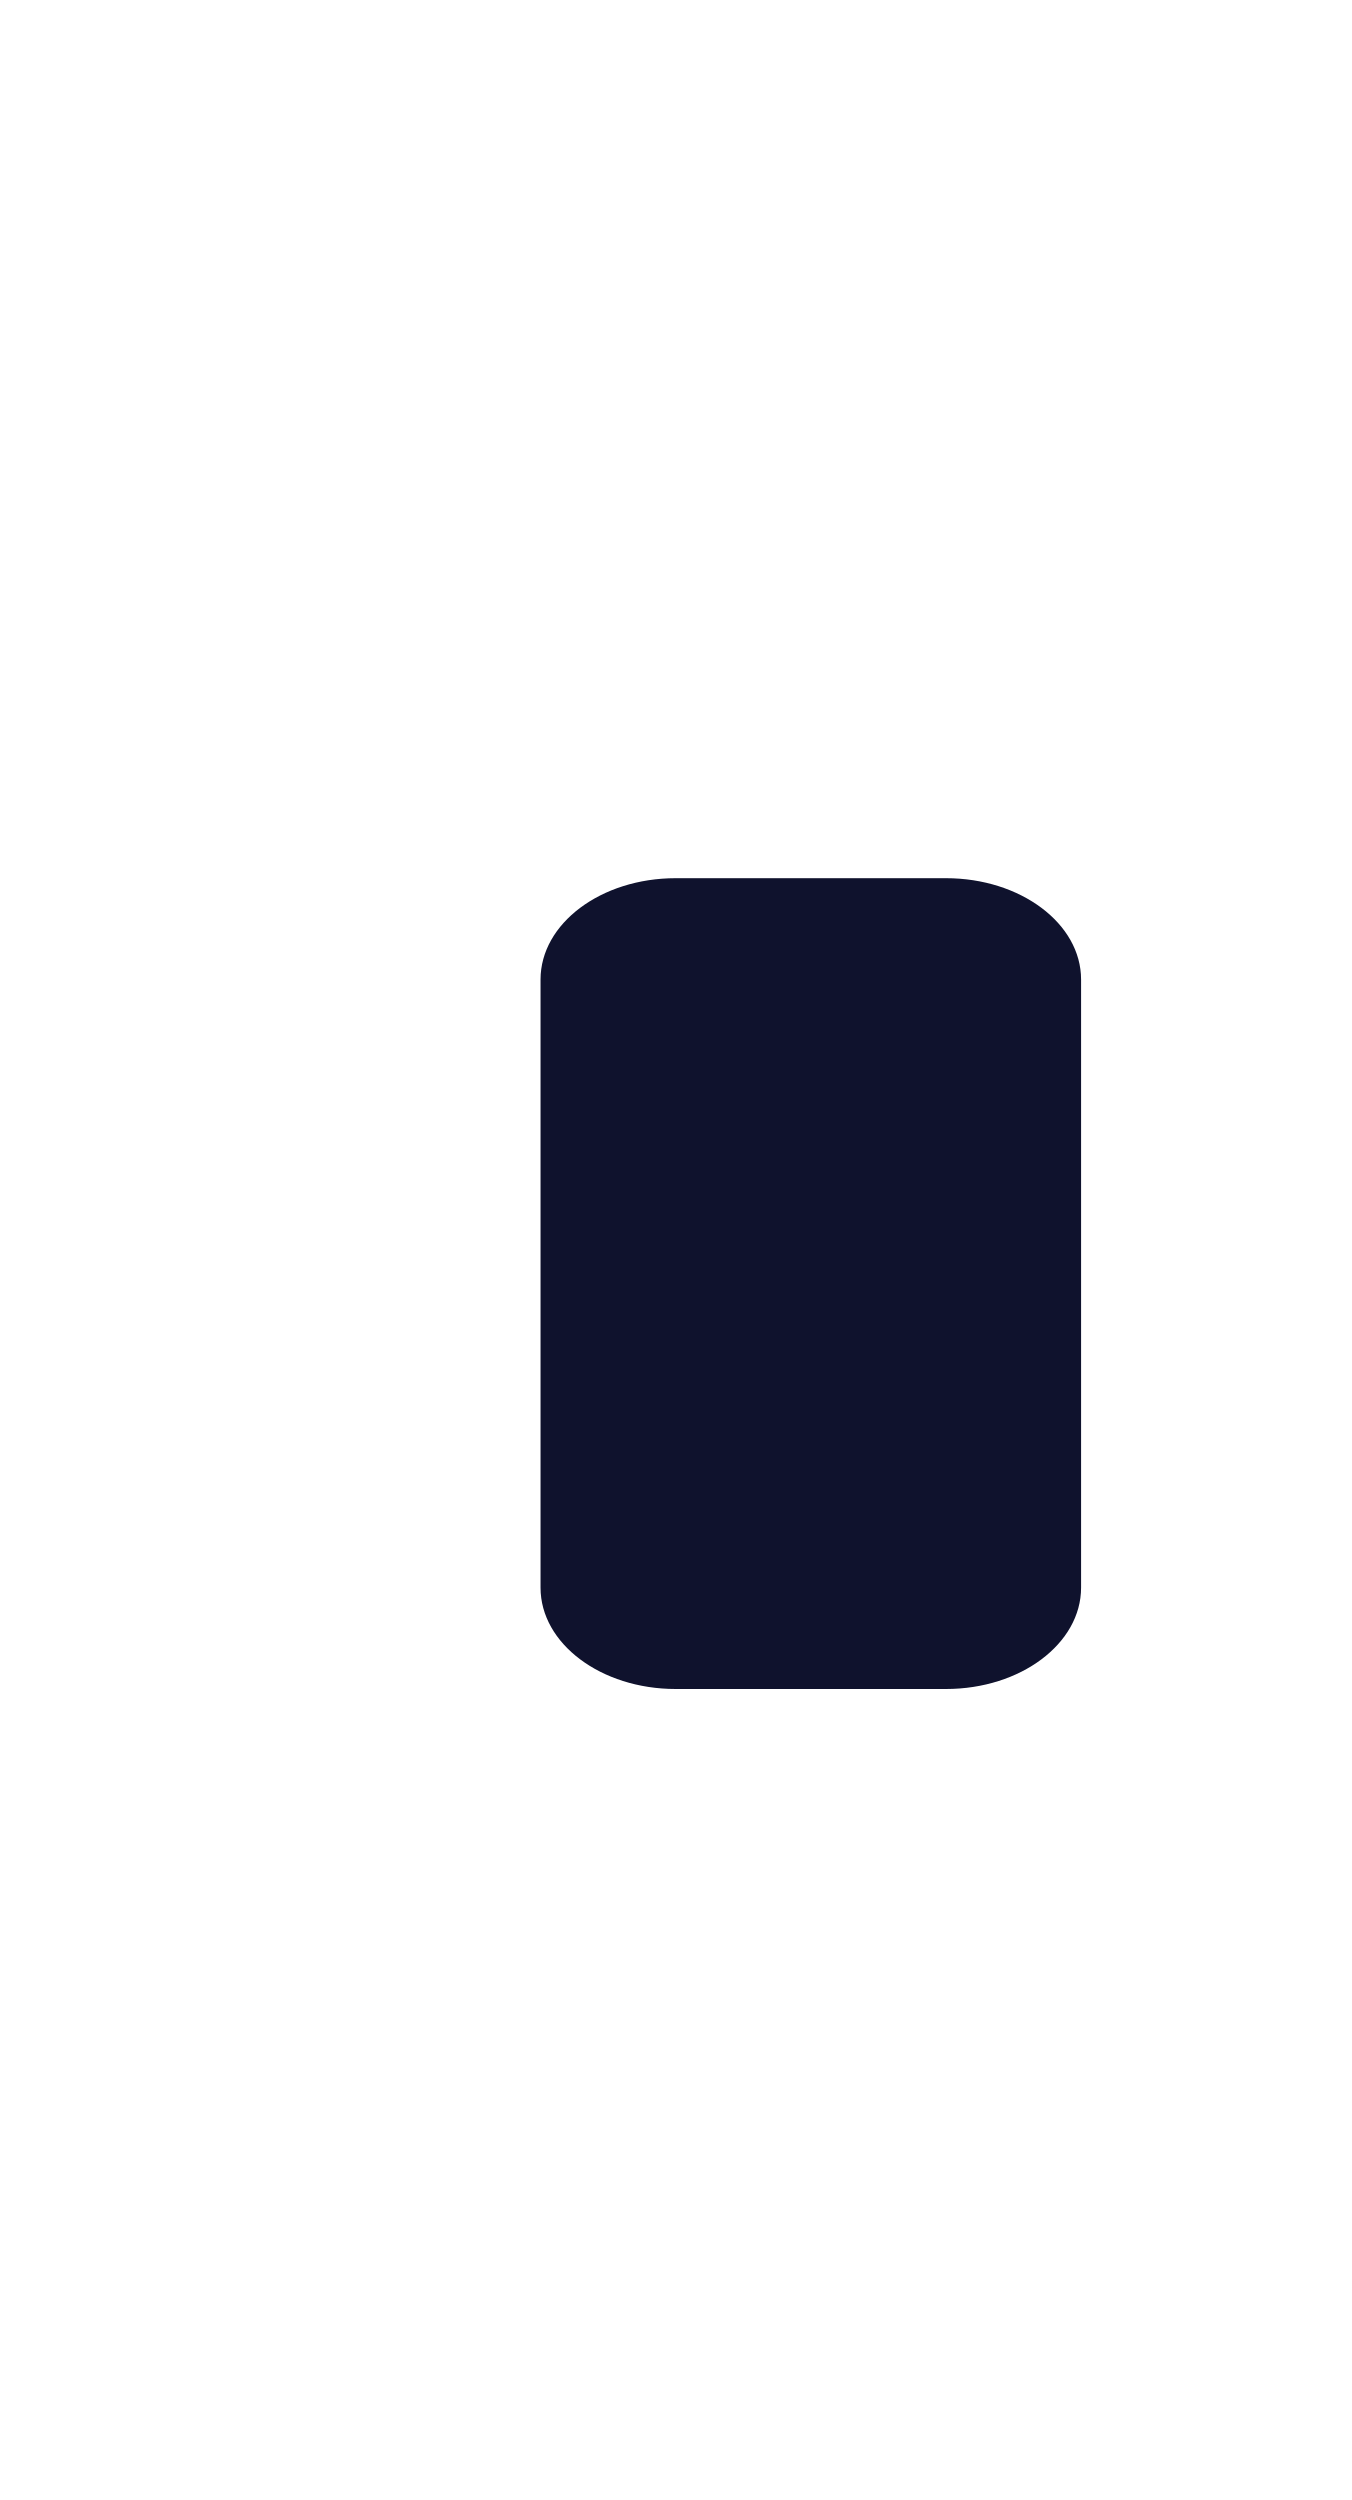
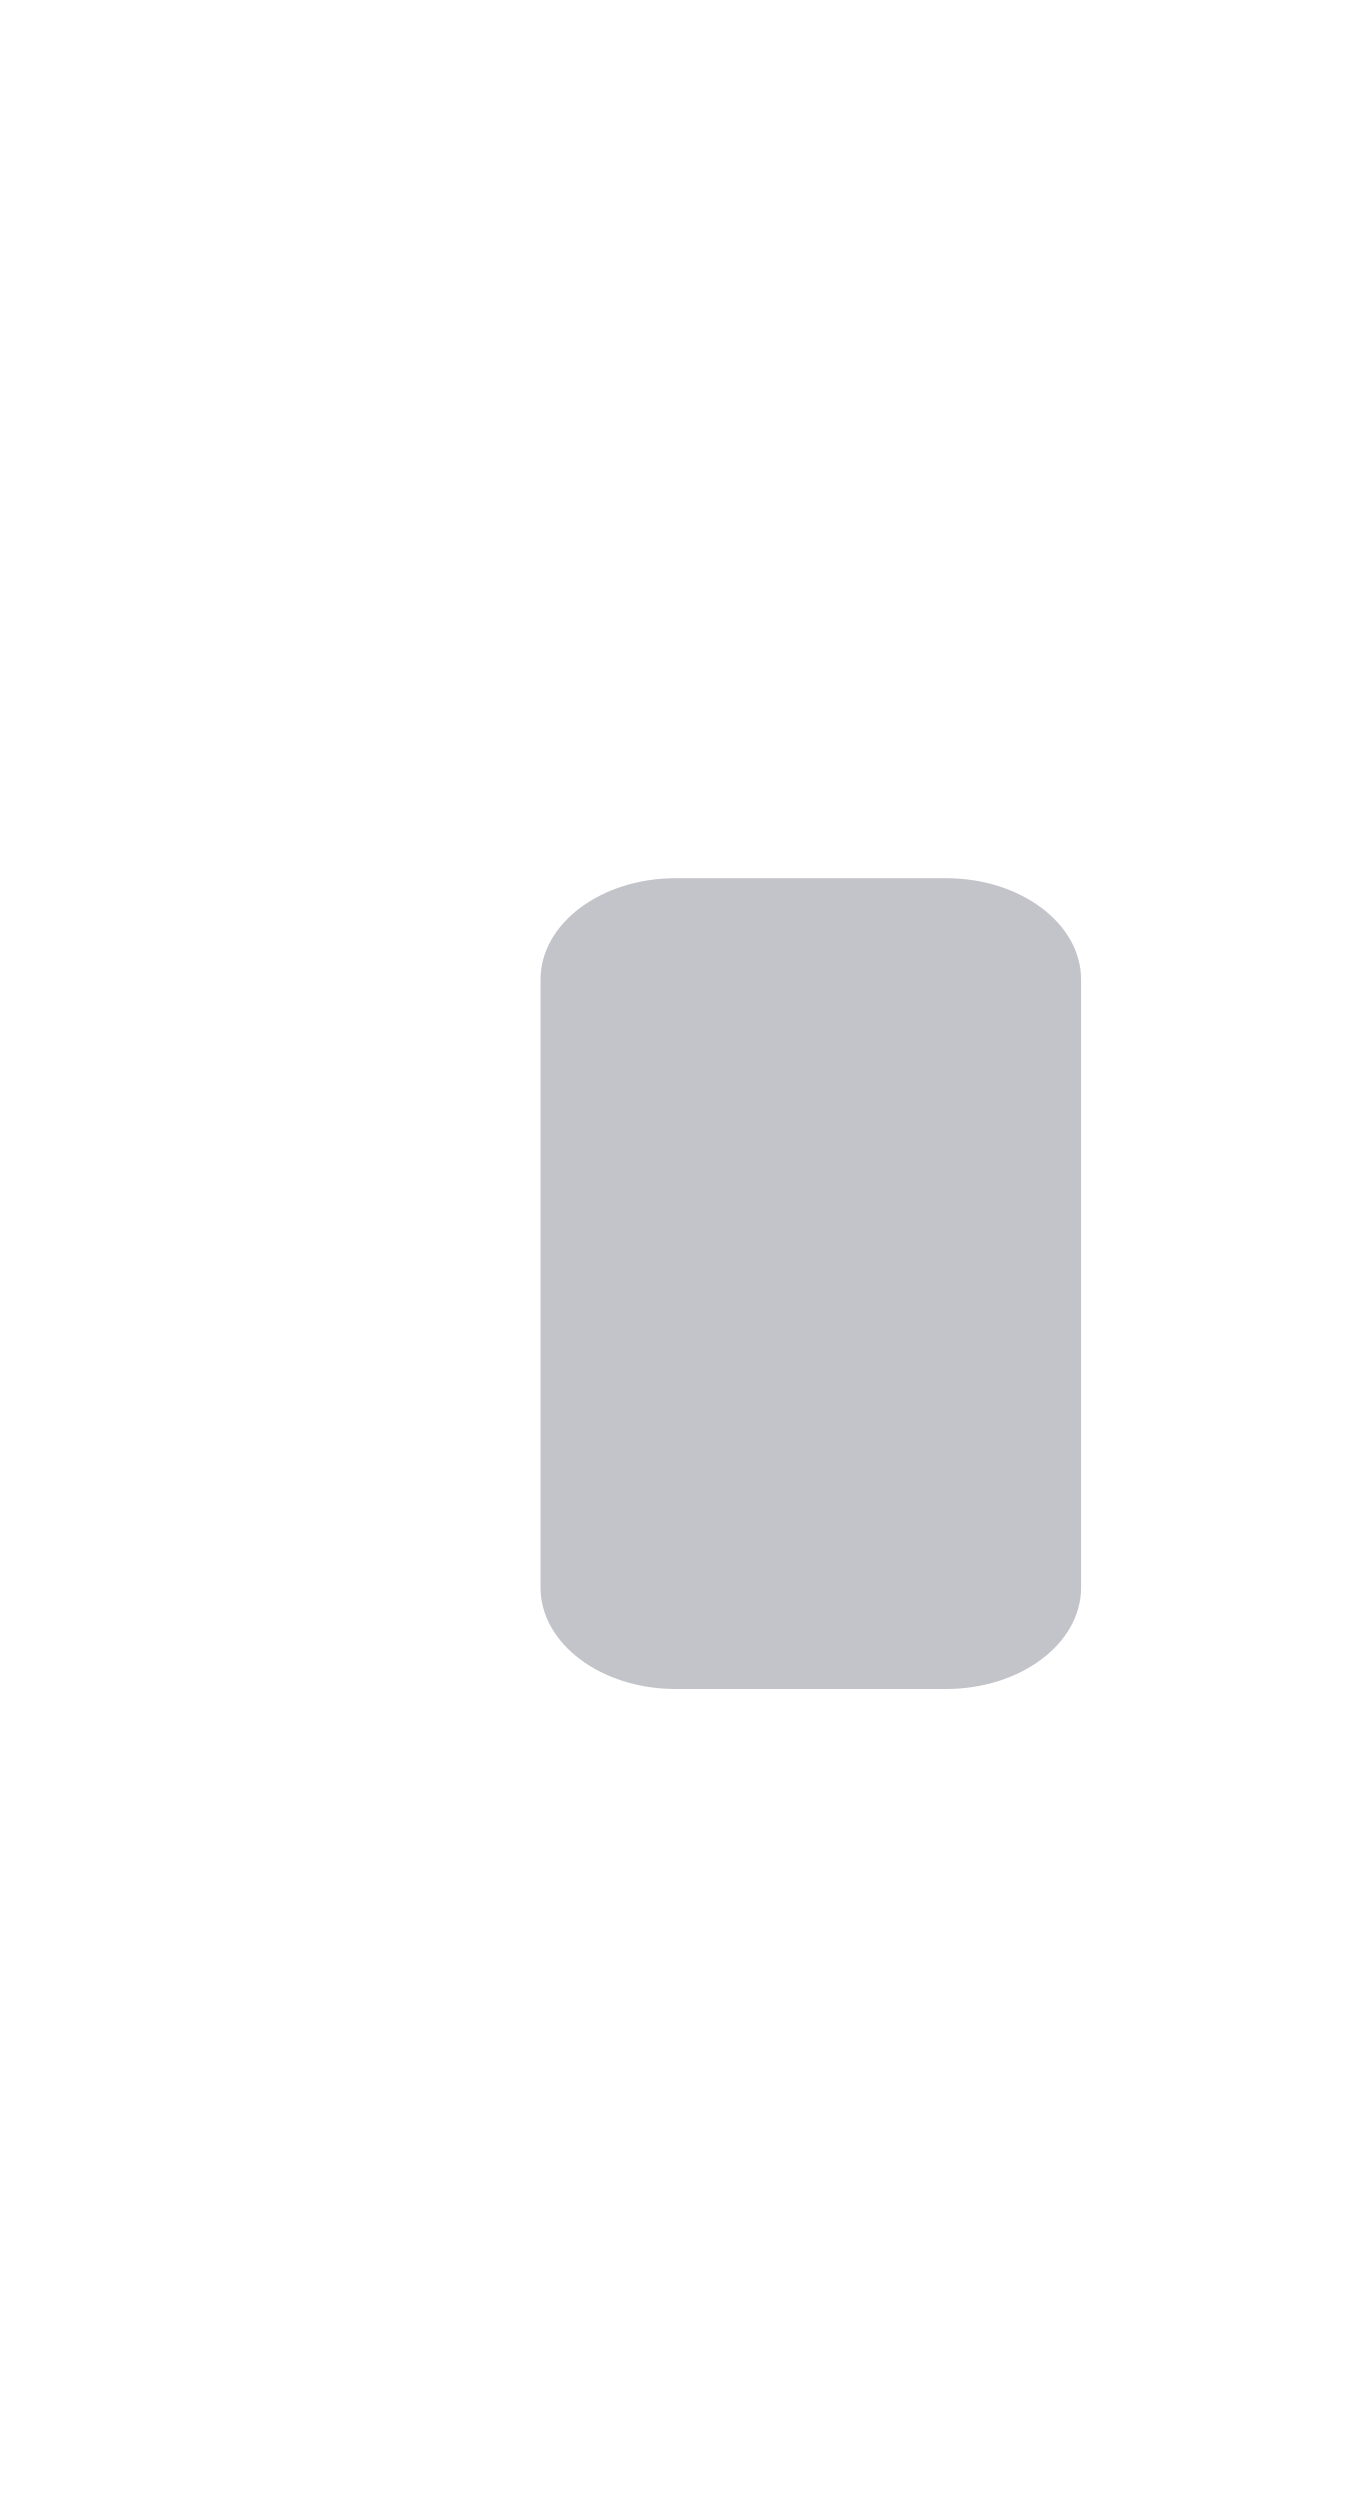
<svg xmlns="http://www.w3.org/2000/svg" width="20" height="37">
  <defs>
    <clipPath>
      <rect y="1015.36" x="20" height="37" width="20" opacity="0.12" fill="#2e2e4f" color="#c3c3ca" />
    </clipPath>
    <clipPath>
      <rect y="1033.36" x="20" height="19" width="10" opacity="0.12" fill="#2e2e4f" color="#c3c3ca" />
    </clipPath>
  </defs>
  <g transform="translate(0,-1015.362)">
    <g transform="matrix(2,0,0,1.499997,4,-530.6777)">
-       <rect rx="1" y="1039.36" x="2" height="8" width="4" fill="#0F122D" />
+       <rect rx="1" y="1039.36" x="2" height="8" width="4" fill="#c3c3ca" />
    </g>
  </g>
</svg>
